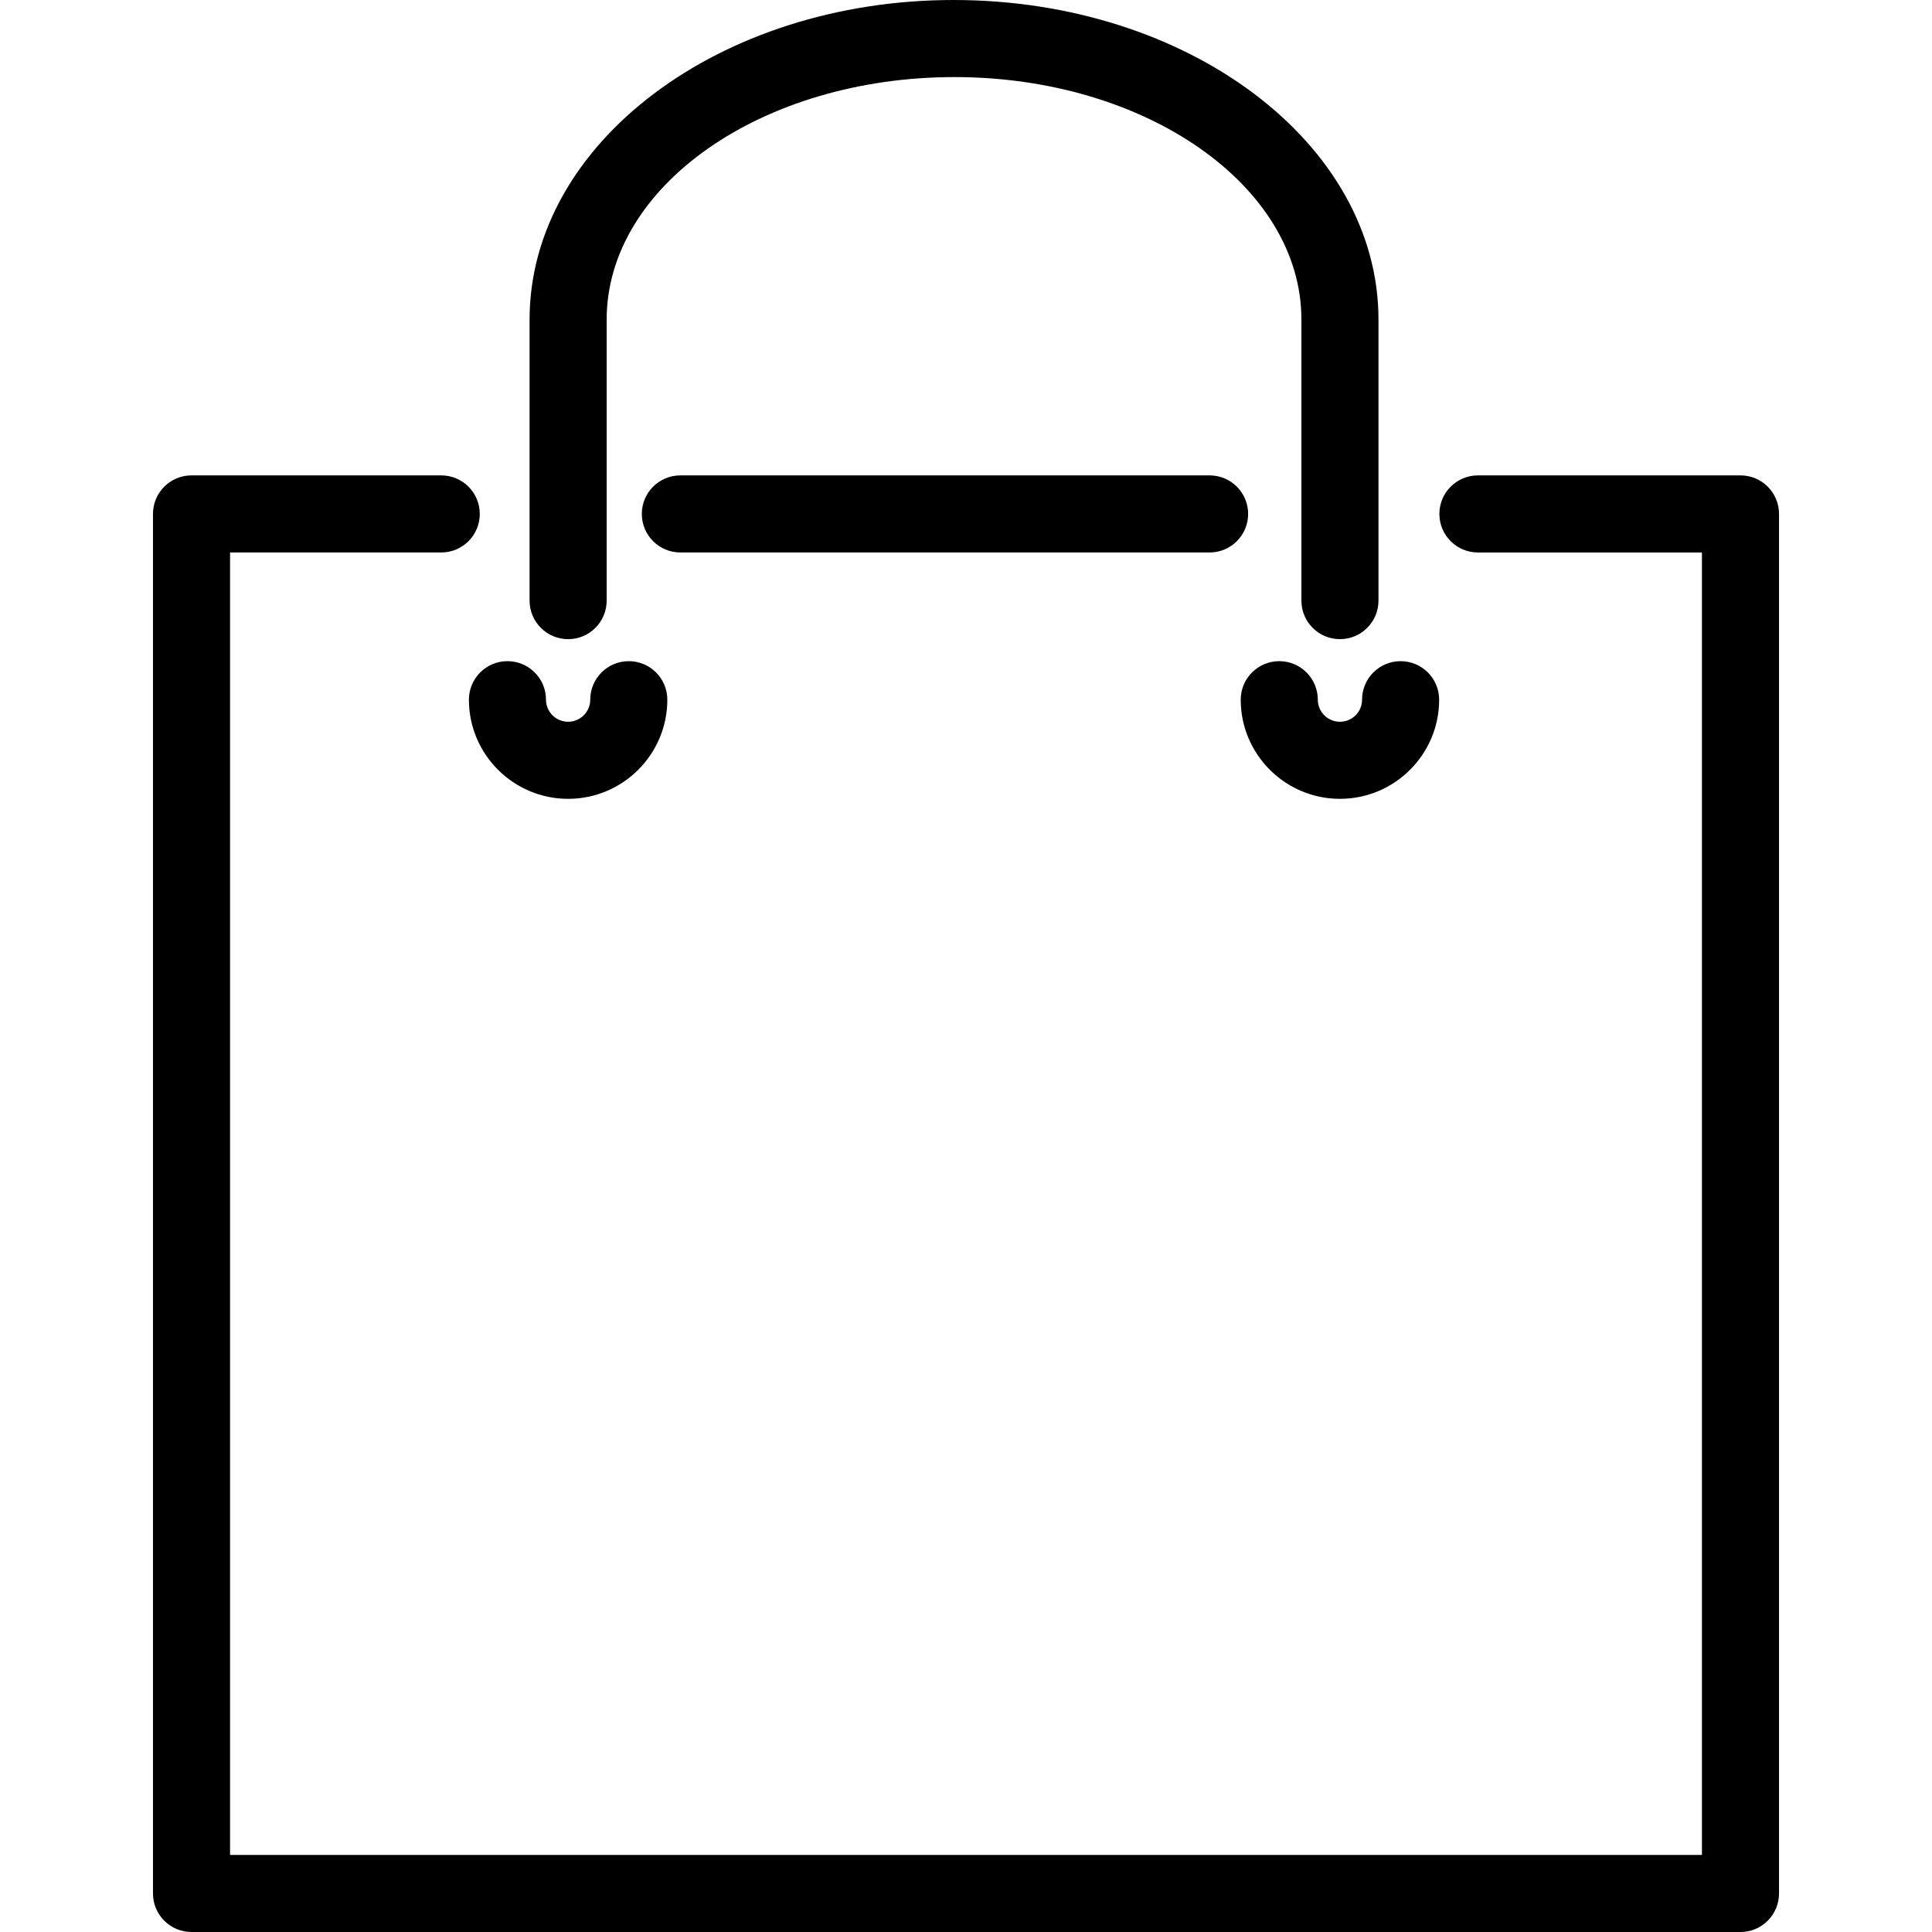
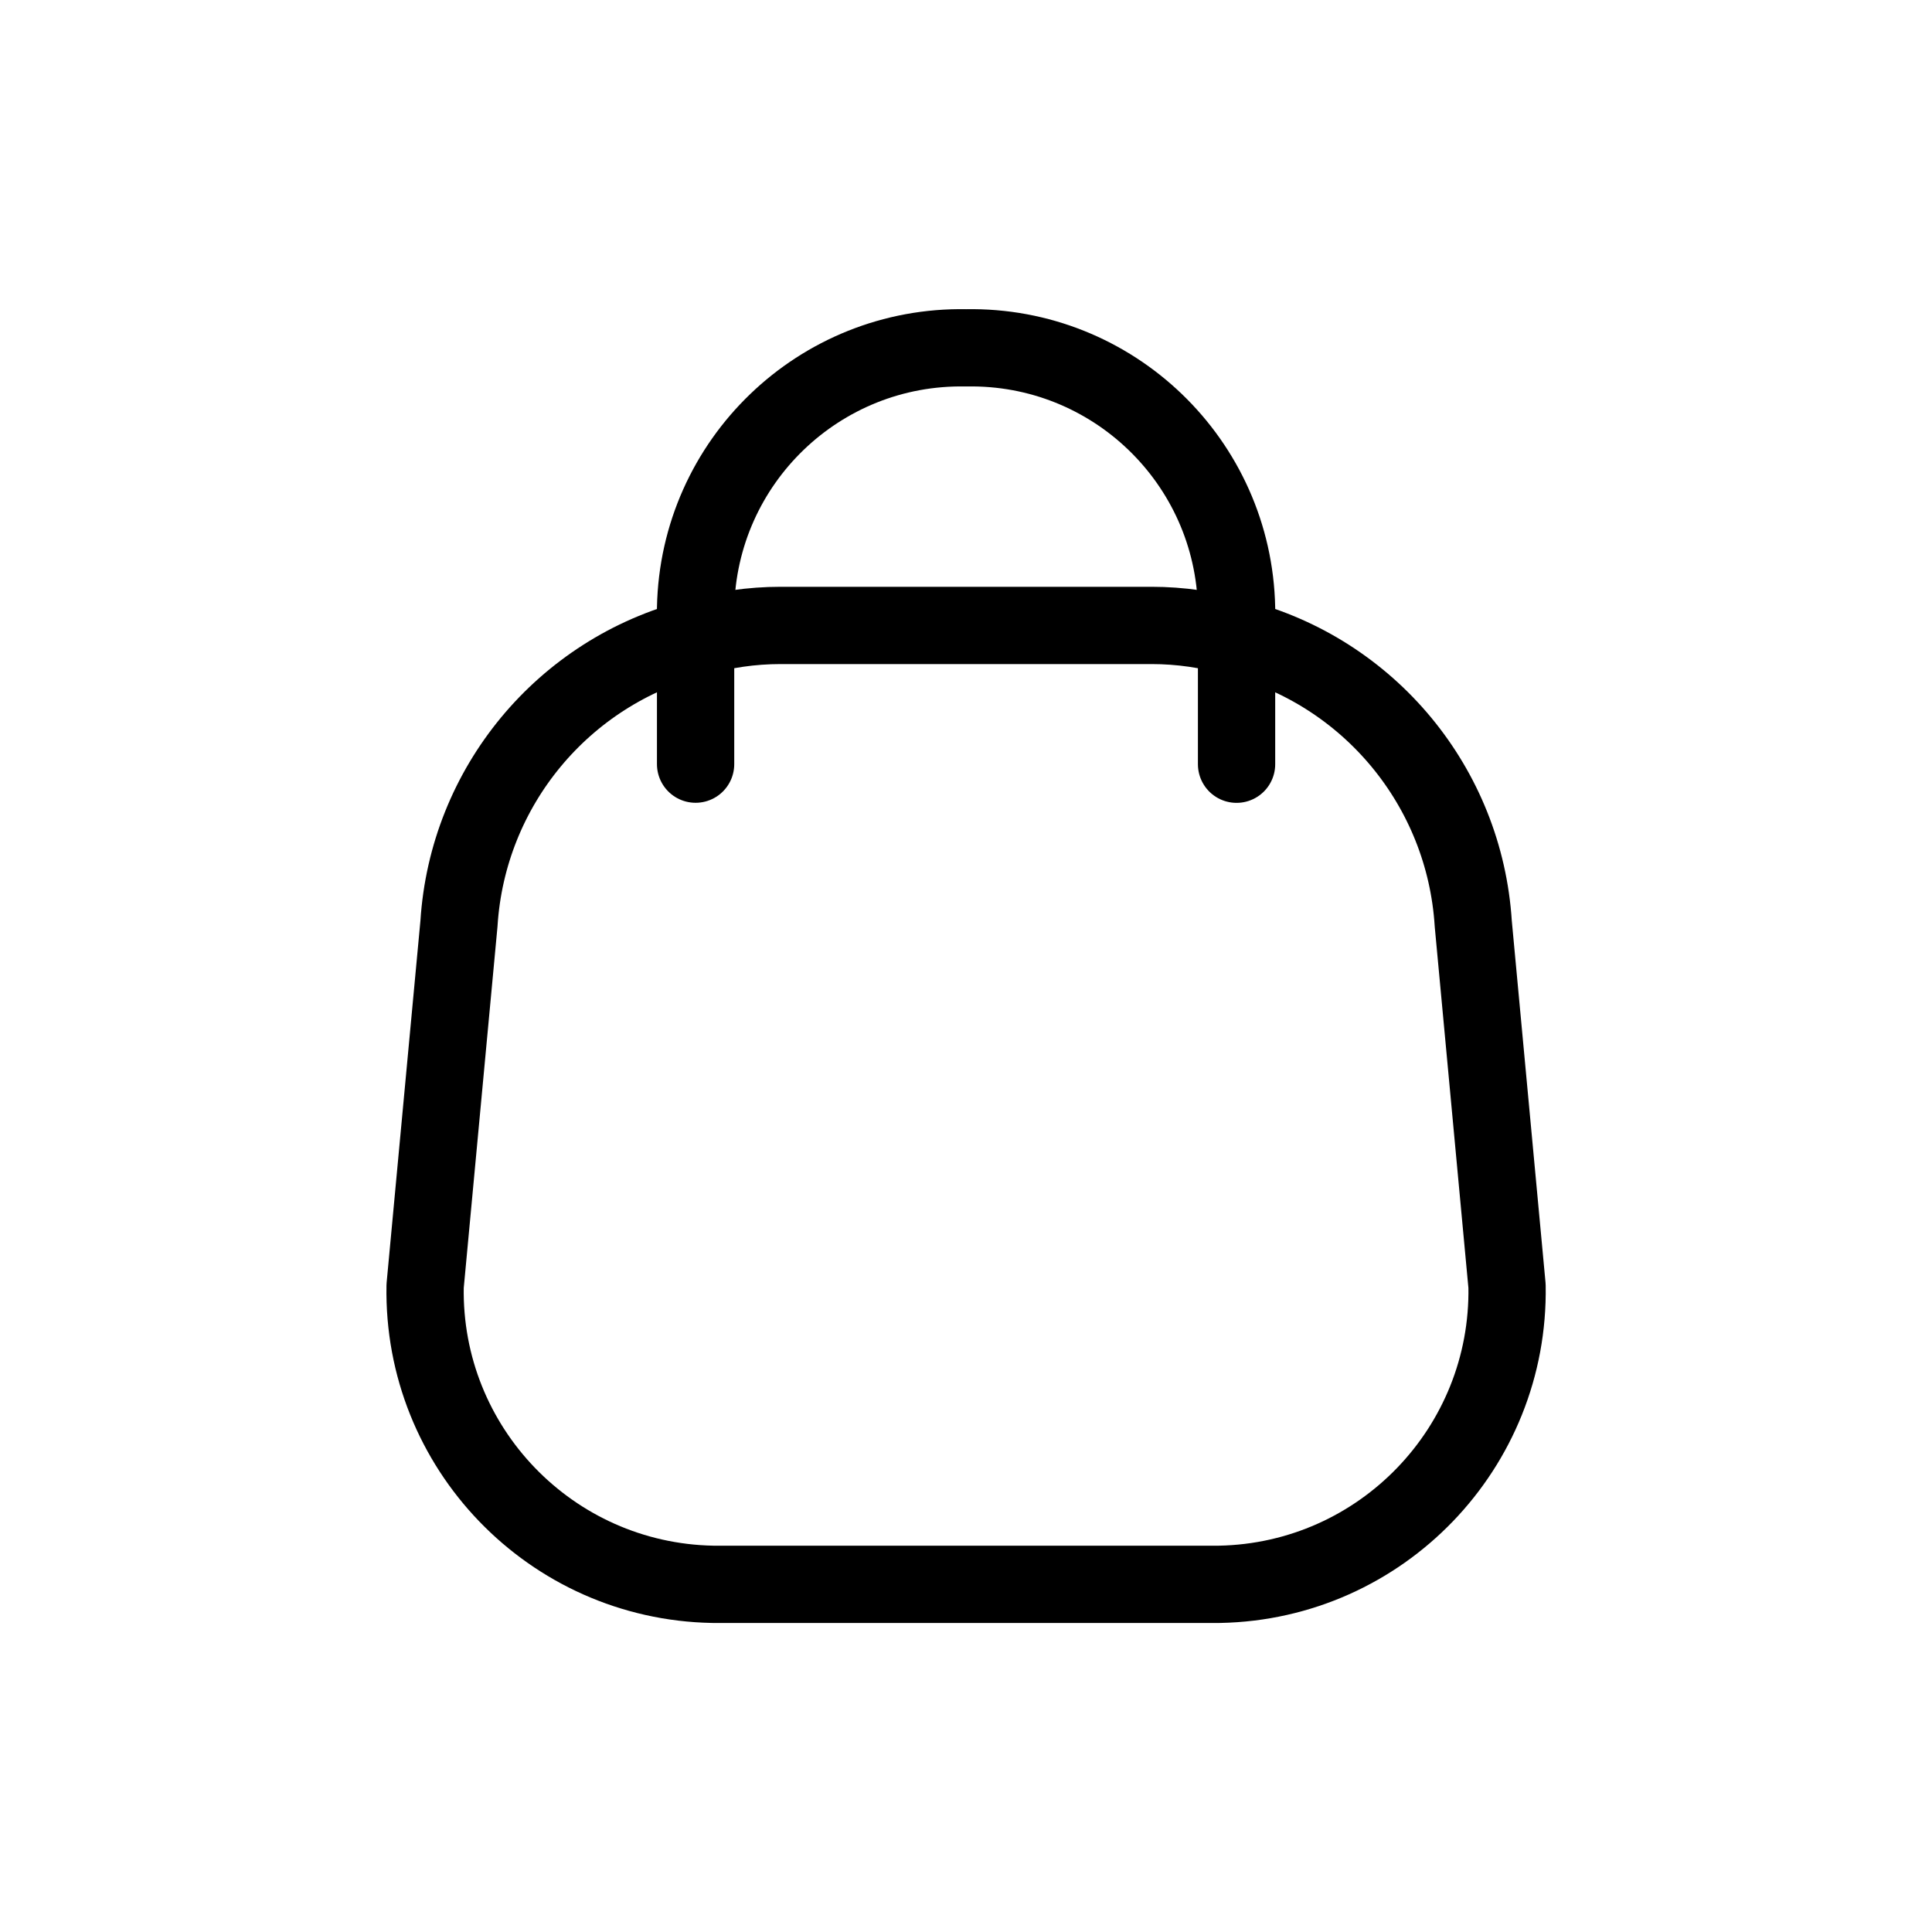
- <svg xmlns="http://www.w3.org/2000/svg" version="1.1" id="Capa_1" x="0px" y="0px" viewBox="0 0 407.453 407.453" style="enable-background:new 0 0 407.453 407.453;" xml:space="preserve">
-   <g>
-     <path style="fill:currentColor;" d="M255.099,116.515c4.487,0,8.129-3.633,8.129-8.129c0-4.495-3.642-8.129-8.129-8.129H143.486   c-4.487,0-8.129,3.633-8.129,8.129c0,4.495,3.642,8.129,8.129,8.129H255.099z" />
-     <path style="fill:currentColor;" d="M367.062,100.258H311.69c-4.487,0-8.129,3.633-8.129,8.129c0,4.495,3.642,8.129,8.129,8.129h47.243   v274.681H48.519V116.515h44.536c4.487,0,8.129-3.633,8.129-8.129c0-4.495-3.642-8.129-8.129-8.129H40.391   c-4.487,0-8.129,3.633-8.129,8.129v290.938c0,4.495,3.642,8.129,8.129,8.129h326.671c4.487,0,8.129-3.633,8.129-8.129V108.386   C375.191,103.891,371.557,100.258,367.062,100.258z" />
-     <path style="fill:currentColor;" d="M282.59,134.796c4.487,0,8.129-3.633,8.129-8.129V67.394C290.718,30.238,250.604,0,201.101,0   c-49.308,0-89.414,30.238-89.414,67.394v59.274c0,4.495,3.642,8.129,8.129,8.129s8.129-3.633,8.129-8.129V67.394   c0-28.198,32.823-51.137,73.36-51.137c40.334,0,73.157,22.939,73.157,51.137v59.274   C274.461,131.163,278.095,134.796,282.59,134.796z" />
-     <path style="fill:currentColor;" d="M98.892,147.566c0,11.526,9.389,20.907,20.923,20.907c11.534,0,20.923-9.38,20.923-20.907   c0-4.495-3.642-8.129-8.129-8.129s-8.129,3.633-8.129,8.129c0,2.561-2.089,4.65-4.666,4.65c-2.569,0-4.666-2.089-4.666-4.65   c0-4.495-3.642-8.129-8.129-8.129S98.892,143.071,98.892,147.566z" />
-     <path style="fill:currentColor;" d="M282.59,168.473c11.534,0,20.923-9.38,20.923-20.907c0-4.495-3.642-8.129-8.129-8.129   c-4.487,0-8.129,3.633-8.129,8.129c0,2.561-2.089,4.65-4.666,4.65c-2.577,0-4.666-2.089-4.666-4.65   c0-4.495-3.642-8.129-8.129-8.129c-4.487,0-8.129,3.633-8.129,8.129C261.667,159.092,271.055,168.473,282.59,168.473z" />
-   </g>
-   <g>
- </g>
-   <g>
- </g>
-   <g>
- </g>
-   <g>
- </g>
-   <g>
- </g>
-   <g>
- </g>
-   <g>
- </g>
-   <g>
- </g>
-   <g>
- </g>
-   <g>
- </g>
-   <g>
- </g>
-   <g>
- </g>
-   <g>
- </g>
-   <g>
- </g>
-   <g>
- </g>
+ <svg xmlns="http://www.w3.org/2000/svg" width="800px" height="800px" viewBox="0 -0.5 25 25" fill="none">
+   <path fill-rule="evenodd" clip-rule="evenodd" d="M5.501 16.141C5.463 18.233 7.128 19.961 9.221 20.001H15.781C17.873 19.961 19.538 18.233 19.501 16.141L19.064 11.453C18.953 9.685 17.716 8.191 16.001 7.751C15.643 7.647 15.273 7.593 14.901 7.593H10.101C9.728 7.593 9.358 7.647 9.001 7.751C7.286 8.191 6.05 9.684 5.939 11.451L5.501 16.141Z" stroke="currentColor" stroke-width="1" stroke-linecap="round" stroke-linejoin="round" />
+   <path d="M16.001 9.389V7.368C15.963 5.472 14.396 3.965 12.501 4.001C10.605 3.965 9.038 5.472 9.001 7.368V9.388" stroke="currentColor" stroke-width="1" stroke-linecap="round" stroke-linejoin="round" />
</svg>
